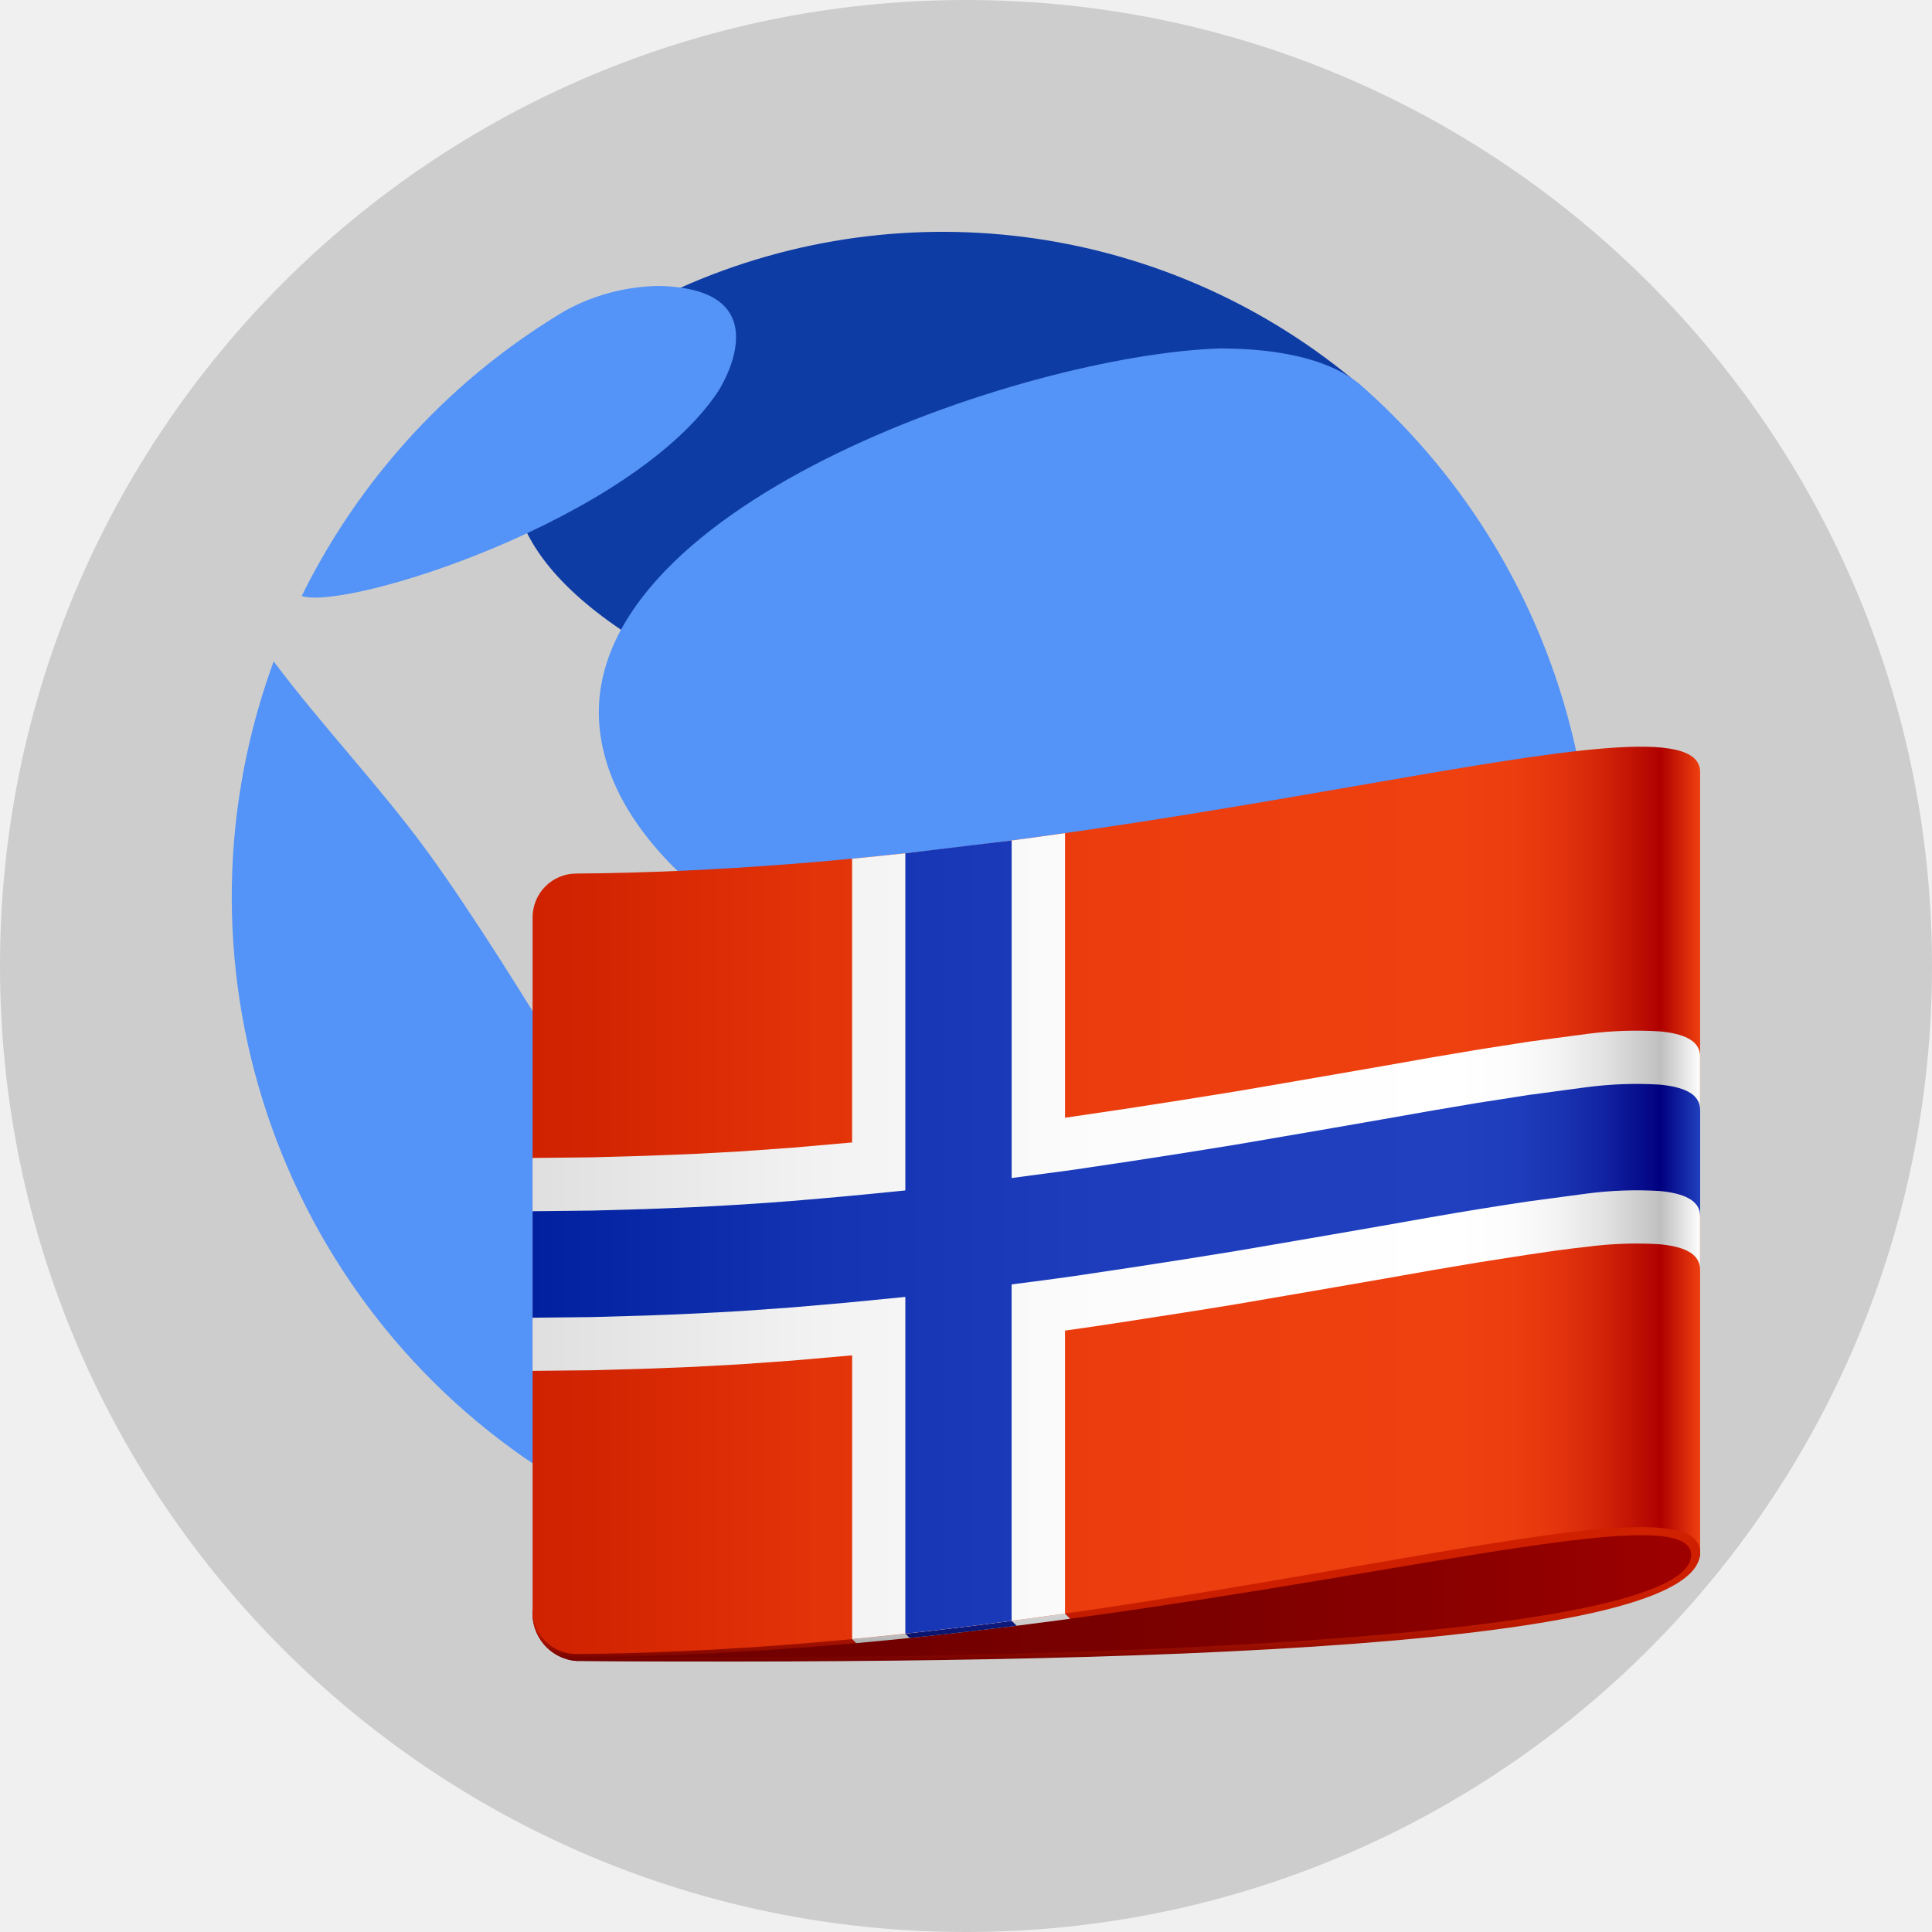
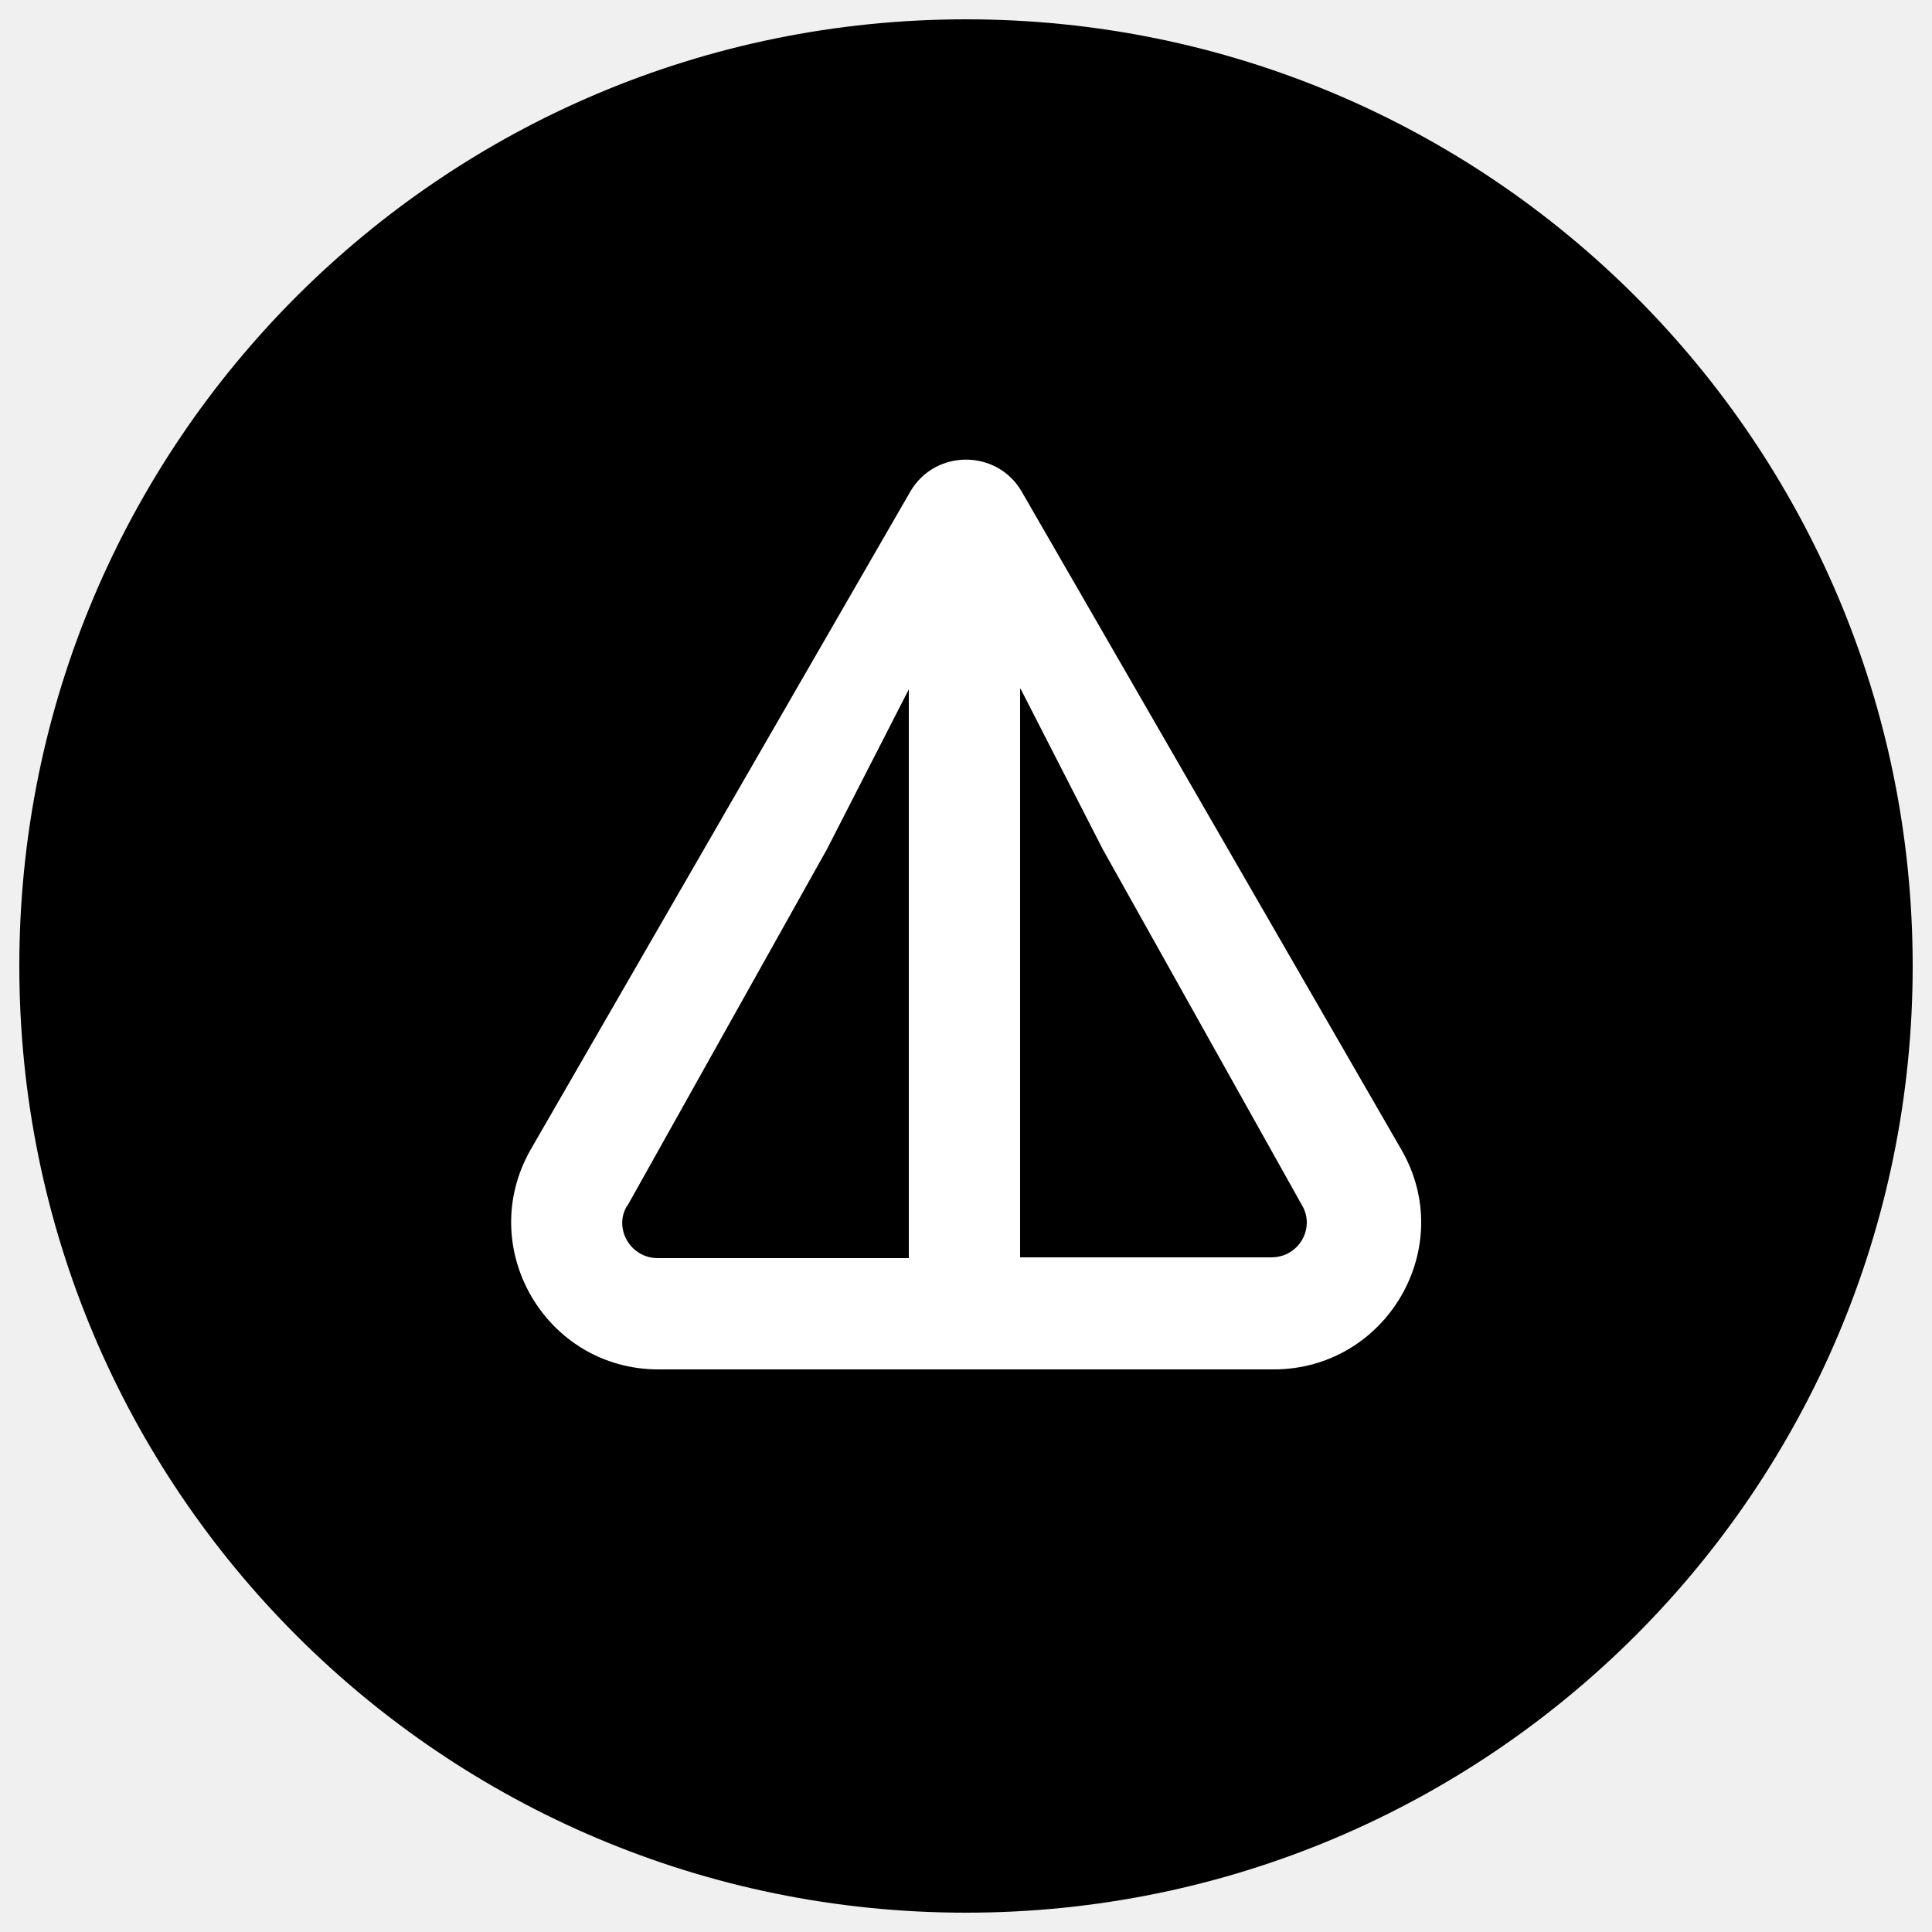
- <svg xmlns="http://www.w3.org/2000/svg" xmlns:xlink="http://www.w3.org/1999/xlink" width="250" height="250">
+ <svg xmlns="http://www.w3.org/2000/svg" version="1.1" viewBox="0 0 250 250">
  <defs>
-     <linearGradient id="A" x1="17.335" x2="80" y1="74.339" y2="74.339" xlink:href="#J">
-       <stop offset="0" stop-color="#700000" />
-       <stop offset=".327" stop-color="#730000" />
-       <stop offset=".59" stop-color="#7d0000" />
-       <stop offset=".83" stop-color="#8e0000" />
-       <stop offset="1" stop-color="#9f0000" />
-     </linearGradient>
-     <linearGradient id="B" x1="17.584" x2="17.584" y1="68.073" y2="80.102" xlink:href="#J">
-       <stop offset=".35" stop-color="#dfdfdf" />
-       <stop offset=".645" stop-color="#ddd" />
-       <stop offset=".752" stop-color="#d6d6d6" />
-       <stop offset=".828" stop-color="#cbcbcb" />
-       <stop offset=".889" stop-color="#bababa" />
-       <stop offset=".941" stop-color="#a4a4a4" />
-       <stop offset=".987" stop-color="#898989" />
-       <stop offset="1" stop-color="gray" />
-     </linearGradient>
-     <linearGradient id="C" x1="48.667" x2="48.667" y1="68.69" y2="80" xlink:href="#J">
-       <stop offset=".35" stop-color="#cf2000" />
-       <stop offset=".645" stop-color="#cd1f00" />
-       <stop offset=".752" stop-color="#c61d00" />
-       <stop offset=".828" stop-color="#bb1900" />
-       <stop offset=".889" stop-color="#aa1300" />
-       <stop offset=".941" stop-color="#940c00" />
-       <stop offset=".987" stop-color="#790300" />
-       <stop offset="1" stop-color="#700000" />
-     </linearGradient>
-     <linearGradient xlink:href="#B" id="D" x1="38.026" x2="38.026" y1="68.69" y2="80" />
-     <linearGradient id="E" x1="37.877" x2="37.877" y1="68.689" y2="80" xlink:href="#J">
-       <stop offset=".35" stop-color="#10208f" />
-       <stop offset=".645" stop-color="#101f8d" />
-       <stop offset=".752" stop-color="#0f1d86" />
-       <stop offset=".828" stop-color="#0d197b" />
-       <stop offset=".889" stop-color="#0a136a" />
-       <stop offset=".941" stop-color="#060c54" />
-       <stop offset=".987" stop-color="#020339" />
-       <stop offset="1" stop-color="#000030" />
-     </linearGradient>
-     <linearGradient id="F" x1="17.335" x2="80" y1="55.313" y2="55.313" xlink:href="#J">
-       <stop offset="0" stop-color="#cf2000" />
-       <stop offset=".021" stop-color="#d12201" />
-       <stop offset=".244" stop-color="#e23309" />
-       <stop offset=".487" stop-color="#ec3d0e" />
-       <stop offset=".791" stop-color="#ef4010" />
-       <stop offset=".841" stop-color="#ec3d0f" />
-       <stop offset=".882" stop-color="#e2330d" />
-       <stop offset=".919" stop-color="#d12208" />
-       <stop offset=".954" stop-color="#b90a03" />
-       <stop offset=".966" stop-color="#af0000" />
-       <stop offset="1" stop-color="#ef4010" />
-     </linearGradient>
-     <linearGradient id="G" x1="17.335" x2="80" y1="57.229" y2="57.229" xlink:href="#J">
-       <stop offset="0" stop-color="#dfdfdf" />
-       <stop offset=".021" stop-color="#e1e1e1" />
-       <stop offset=".244" stop-color="#f2f2f2" />
-       <stop offset=".487" stop-color="#fcfcfc" />
-       <stop offset=".791" stop-color="#fff" />
-       <stop offset=".841" stop-color="#fcfcfc" />
-       <stop offset=".882" stop-color="#f2f2f2" />
-       <stop offset=".919" stop-color="#e1e1e1" />
-       <stop offset=".954" stop-color="#c9c9c9" />
-       <stop offset=".966" stop-color="#bfbfbf" />
-       <stop offset="1" stop-color="#fff" />
-     </linearGradient>
-     <linearGradient id="H" x1="17.335" x2="80" y1="57.28" y2="57.28" xlink:href="#J">
-       <stop offset="0" stop-color="#00209f" />
-       <stop offset=".021" stop-color="#0222a1" />
-       <stop offset=".244" stop-color="#1333b2" />
-       <stop offset=".487" stop-color="#1d3dbc" />
-       <stop offset=".791" stop-color="#2040bf" />
-       <stop offset=".841" stop-color="#1e3dbc" />
-       <stop offset=".882" stop-color="#1933b2" />
-       <stop offset=".919" stop-color="#1122a1" />
-       <stop offset=".954" stop-color="#050a89" />
-       <stop offset=".966" stop-color="#00007f" />
-       <stop offset="1" stop-color="#2040bf" />
-     </linearGradient>
-     <linearGradient xlink:href="#B" id="I" />
-     <linearGradient id="J" gradientUnits="userSpaceOnUse" />
+     <style>
+       .cls-1 {
+         fill: #fff;
+       }
+     </style>
  </defs>
-   <circle cx="125" cy="125" r="125" fill="#cdcdcd" fill-rule="evenodd" />
-   <g transform="matrix(2.410836 0 0 2.417207 27.12829 21.61689)">
-     <path fill="#0e3ca5" d="M32.585 59.259c2 7.4 9.176 13.044 12.8 12.811.127-.008 13.745-2.547 21.2-15 5.8-9.693 3.826-19.051-4.065-19.255-2.838.207-33.745 7.348-29.934 21.446m29.199-47.528l-.008-.007.011-.006a34.626 34.626 0 0 0-36.5-5.267 20.236 20.236 0 0 0-2.2 1.075c-.486.258-.972.516-1.444.8l.115.035a15.78 15.78 0 0 0-3.655 3.46C8.172 24.951 41.486 34.495 59.3 34.526c8.191 5.883 10.491-16.56 2.485-22.793z" />
-     <path fill="#5493f7" d="M27.3 12C22.723 18.878 7.478 23.725 4.971 22.97l-.017-.032q.155-.31.313-.618a36.676 36.676 0 0 1 10.87-12.684q1.407-1.03 2.914-1.928a10.792 10.792 0 0 1 5.039-1.343c6.789.13 3.244 5.58 3.208 5.635m-3.753 48.611c.328 2.162-.009 10.7-.451 11.419-.381.023-1.174.071-3.471-1.217A36.542 36.542 0 0 1 3.054 27.556q.183-.551.383-1.093c2.631 3.5 5.676 6.665 8.264 10.2 2.465 3.366 5.856 8.852 6.546 10.024 4.284 7.278 4.967 11.768 5.3 13.925m50.642-21.52a36.418 36.418 0 0 1-2.54 13.408c-4.3 4.621-33.284-6.753-33.568-6.877-3.965-1.739-16.031-7.023-17.12-15.329-1.561-11.945 22.67-20.269 33.32-20.585 1.277.015 5.163.06 7.428 1.9a36.415 36.415 0 0 1 12.48 27.483m-19.62 32.373c-3.16 1.475-6.639.4-5.735-2.677 1.735-5.908 16.886-11.966 20.232-12.295.413-.04.589.241.405.561a36.864 36.864 0 0 1-14.9 14.411" />
-     <path fill="url(#A)" d="M17.335 77.254a2.551 2.551 0 0 0 2.328 2.714c30.7.21 60.337-1.2 60.337-5.8 0-13.925-62.665 3.086-62.665 3.086z" />
-     <path fill="url(#I)" d="M17.586 78.389v-.007z" />
-     <path fill="url(#C)" d="M40.43 71.956l5.757 5.758c19.066-2.581 33.332-6.324 33.332-3.414 0 4.245-29.173 5.7-59.843 5.494a2.194 2.194 0 0 1-.245-.014 2.35 2.35 0 0 1-1.845-1.388v-.007a2.532 2.532 0 0 1-.138-.368 2.654 2.654 0 0 0 .138.368v.007a2.327 2.327 0 0 0 2.087 1.386c5.093-.031 10.143-.319 15.027-.756l-4.834-4.836c-7.364 1.669-12.531 3.071-12.531 3.071a2.549 2.549 0 0 0 2.34 2.714c30.692.233 60.288-.731 60.325-5.8 0-8.198-21.707-5.671-39.57-2.215z" />
-     <path fill="url(#D)" d="M46.187 77.714l-5.757-5.758c-3.774.731-7.375 1.5-10.564 2.227l4.834 4.836c3.963-.356 7.813-.809 11.487-1.305z" />
-     <path fill="url(#E)" d="M37.719 72.494l-5.278 1.115 5.132 5.133q2.922-.3 5.739-.655z" />
-     <path fill="url(#F)" d="M19.678 37.821a2.343 2.343 0 0 0-2.343 2.344v37.089a2.342 2.342 0 0 0 2.328 2.346C50.362 79.37 80.037 69.209 80 74.169V32.392c.037-4.96-29.628 5.199-60.322 5.429z" />
-     <path fill="url(#G)" d="M80 47.621c0-.9-.959-1.237-2.161-1.351a20.447 20.447 0 0 0-3.9.134l-3.076.409-2.7.42-2.61.439-2.562.451-2.569.444-2.619.451-2.7.461-2.86.458-3.055.473-3.276.483V35.658c-3.664.52-7.5.994-11.429 1.367v15.191l-3.173.277-2.795.2-2.606.141-2.6.1-2.8.078-3.178.033v11.398l3.176-.033 2.8-.078 2.6-.1 2.605-.142 2.8-.2 3.173-.277V78.8c3.931-.372 7.762-.846 11.425-1.366V62.288a216.24 216.24 0 0 0 3.279-.483l3.052-.473q1.476-.229 2.86-.458l2.7-.462 2.618-.45 2.569-.444 2.562-.451 2.61-.439 2.7-.42c.918-.136 1.833-.273 3.075-.408a20.449 20.449 0 0 1 3.9-.135c1.2.114 2.161.456 2.161 1.351V47.621z" />
-     <path fill="url(#H)" d="M80 50.47c0-.895-.962-1.236-2.172-1.351a20.623 20.623 0 0 0-3.929.14l-3.1.414-2.738.425-2.636.445-2.577.453-2.562.445-2.583.443-2.637.45-2.749.441-2.9.449-3.064.456-3.306.44V36.049l-5.707.686v18.049a285.096 285.096 0 0 1-6.066.562 160.008 160.008 0 0 1-5.227.33l-2.645.106-2.86.081-3.21.035v5.7l3.209-.035 2.86-.081a197.226 197.226 0 0 0 5.225-.248l2.648-.189 2.856-.247 3.21-.314V78.51q2.9-.314 5.706-.685v-18.01q1.716-.215 3.305-.439l3.066-.457 2.9-.448 2.749-.441 2.638-.45 2.584-.443 2.562-.444 2.577-.453a211.968 211.968 0 0 1 5.374-.871l3.1-.414a20.538 20.538 0 0 1 3.929-.14c1.21.114 2.172.457 2.172 1.35V50.47z" />
+   <g>
+     <g id="Layer_1">
+       <path d="M125,247.5c67.7,0,122.5-54.8,122.5-122.5S192.7,2.5,125,2.5,2.5,57.3,2.5,125s54.8,122.5,122.5,122.5Z" />
+       <path class="cls-1" d="M85.2,177.2h79.6c14.6,0,23.9-15.8,16.5-28.5l-49.1-85.1c-3.2-5.5-11.2-5.5-14.4,0l-49.1,85.1c-7.3,12.7,1.9,28.5,16.5,28.5h0ZM132.1,89.2l10.6,20.7,25.8,46.1c1.7,2.9-.4,6.7-4,6.7h-32.5v-73.6h0ZM81.2,156l25.8-46.1,10.6-20.7v73.6h-32.5c-3.5,0-5.7-3.8-4-6.7h0Z" />
+     </g>
  </g>
</svg>
